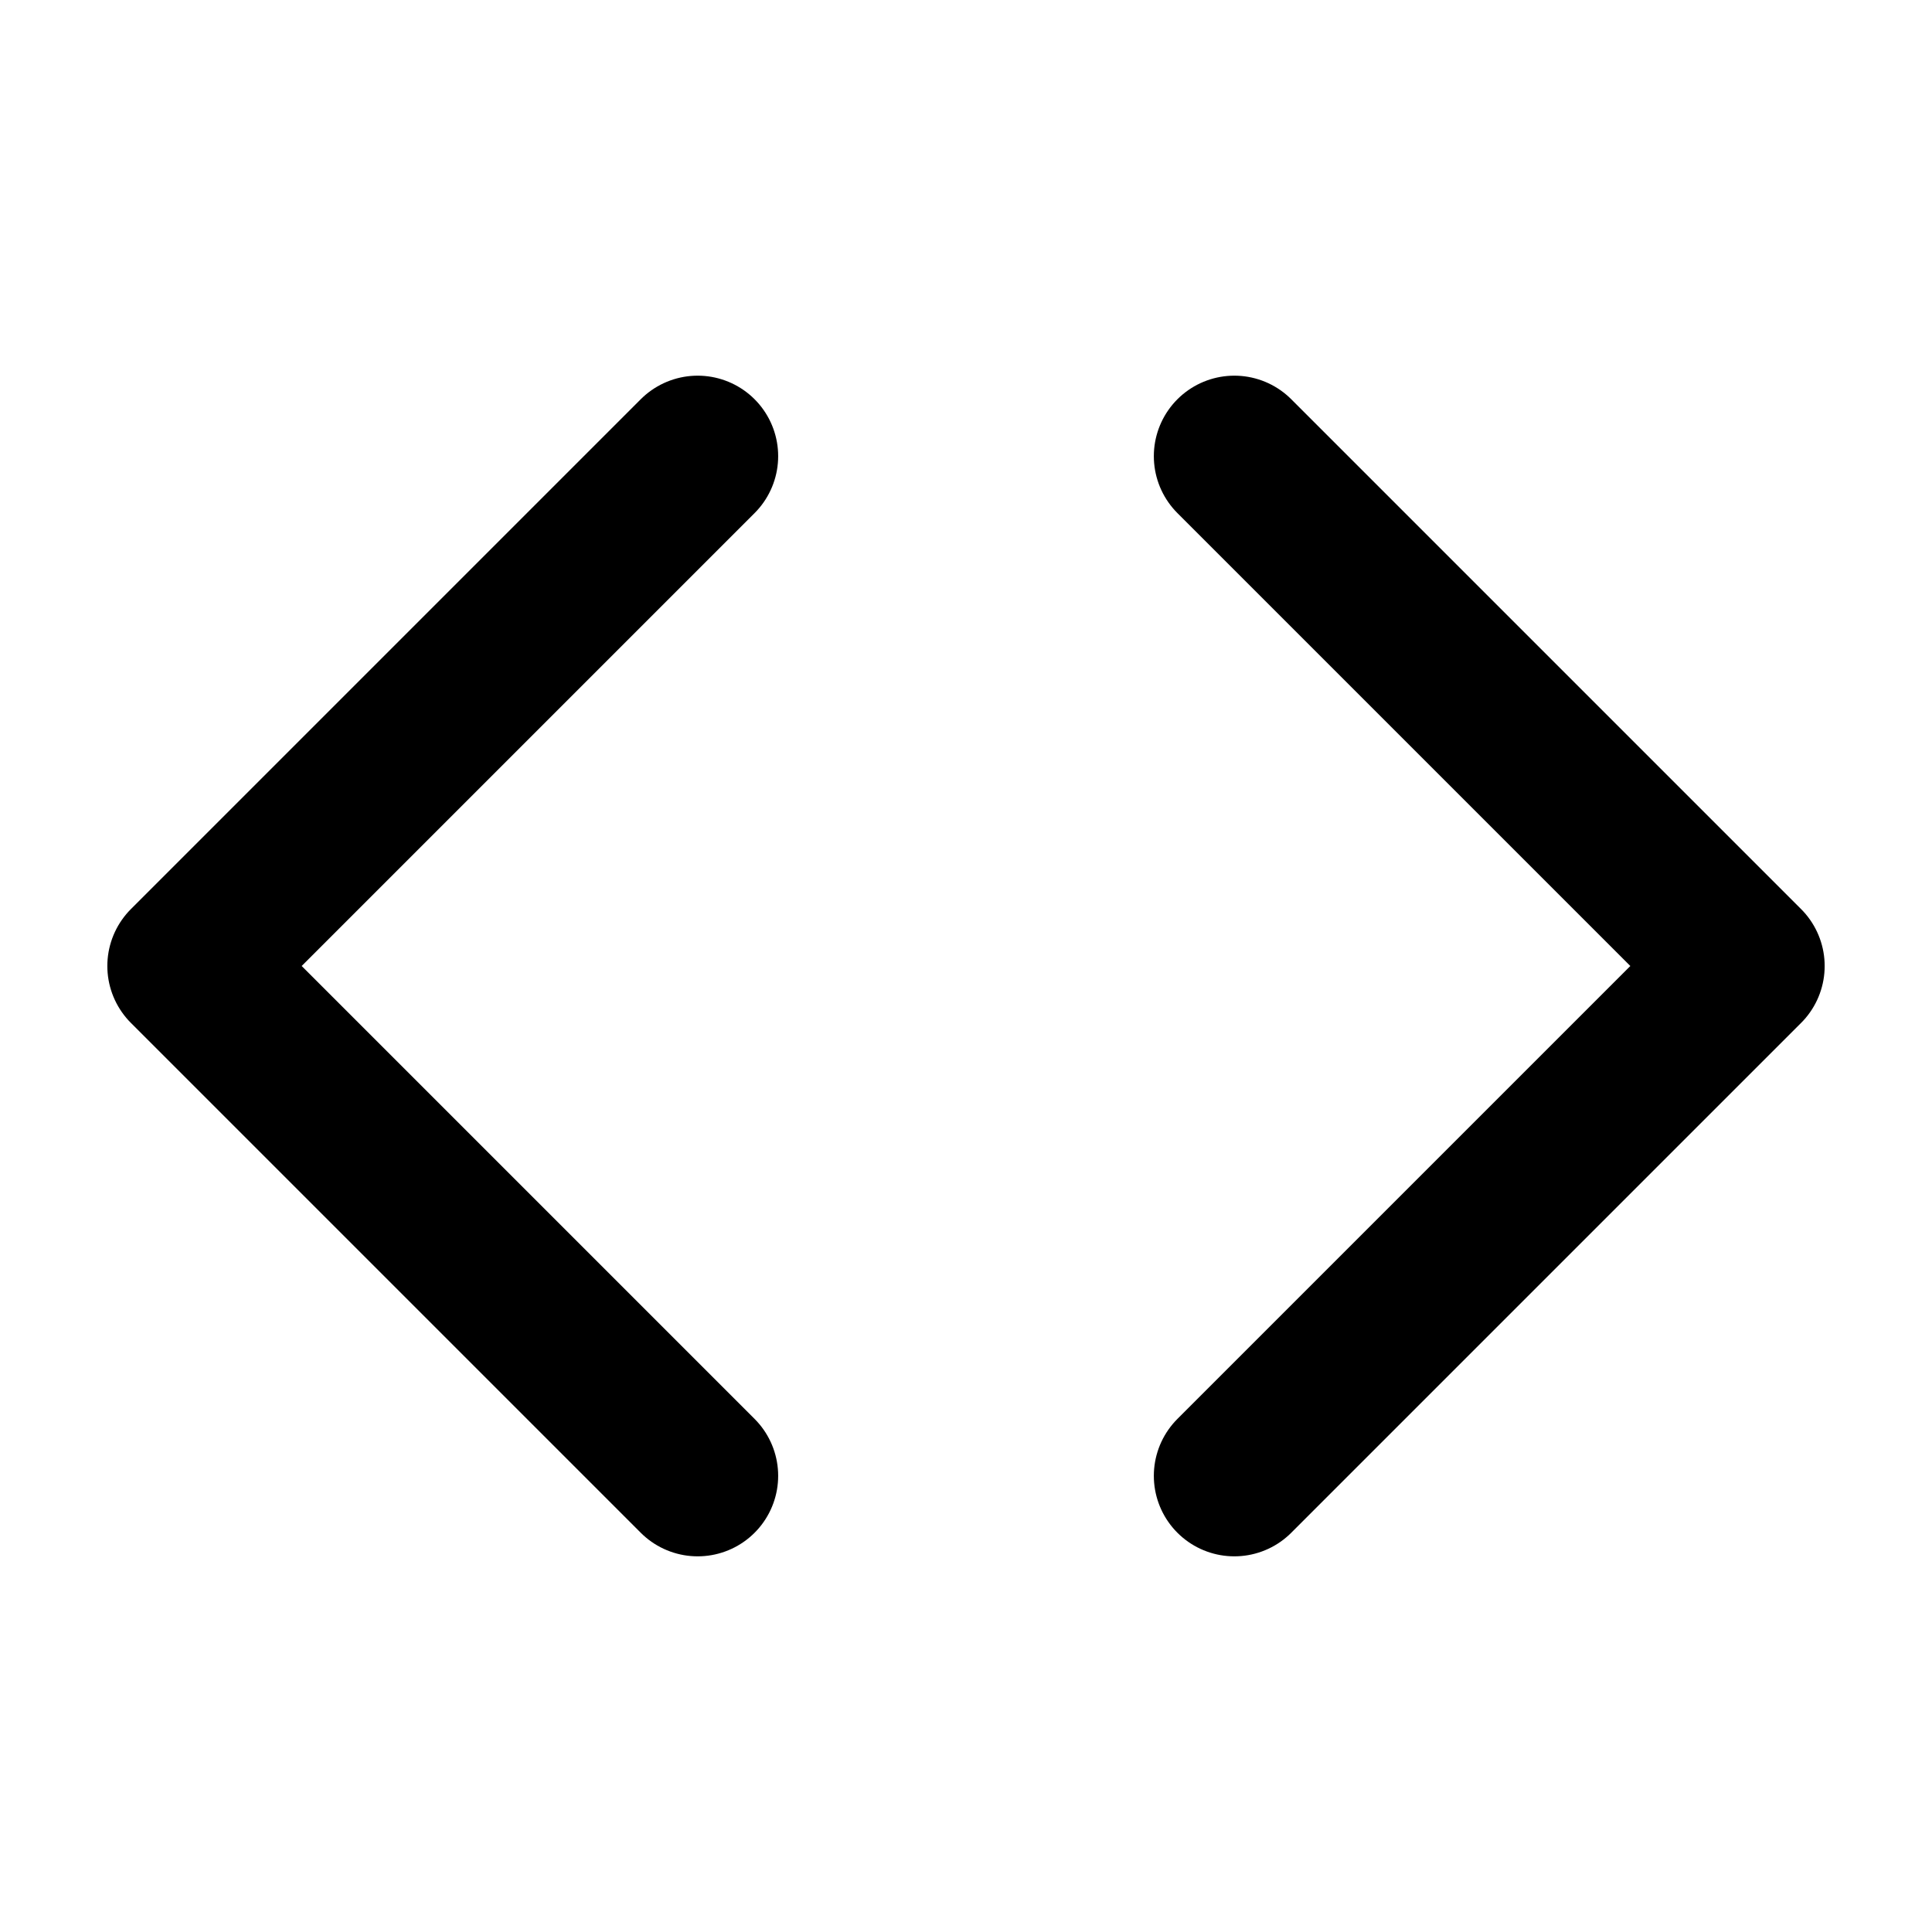
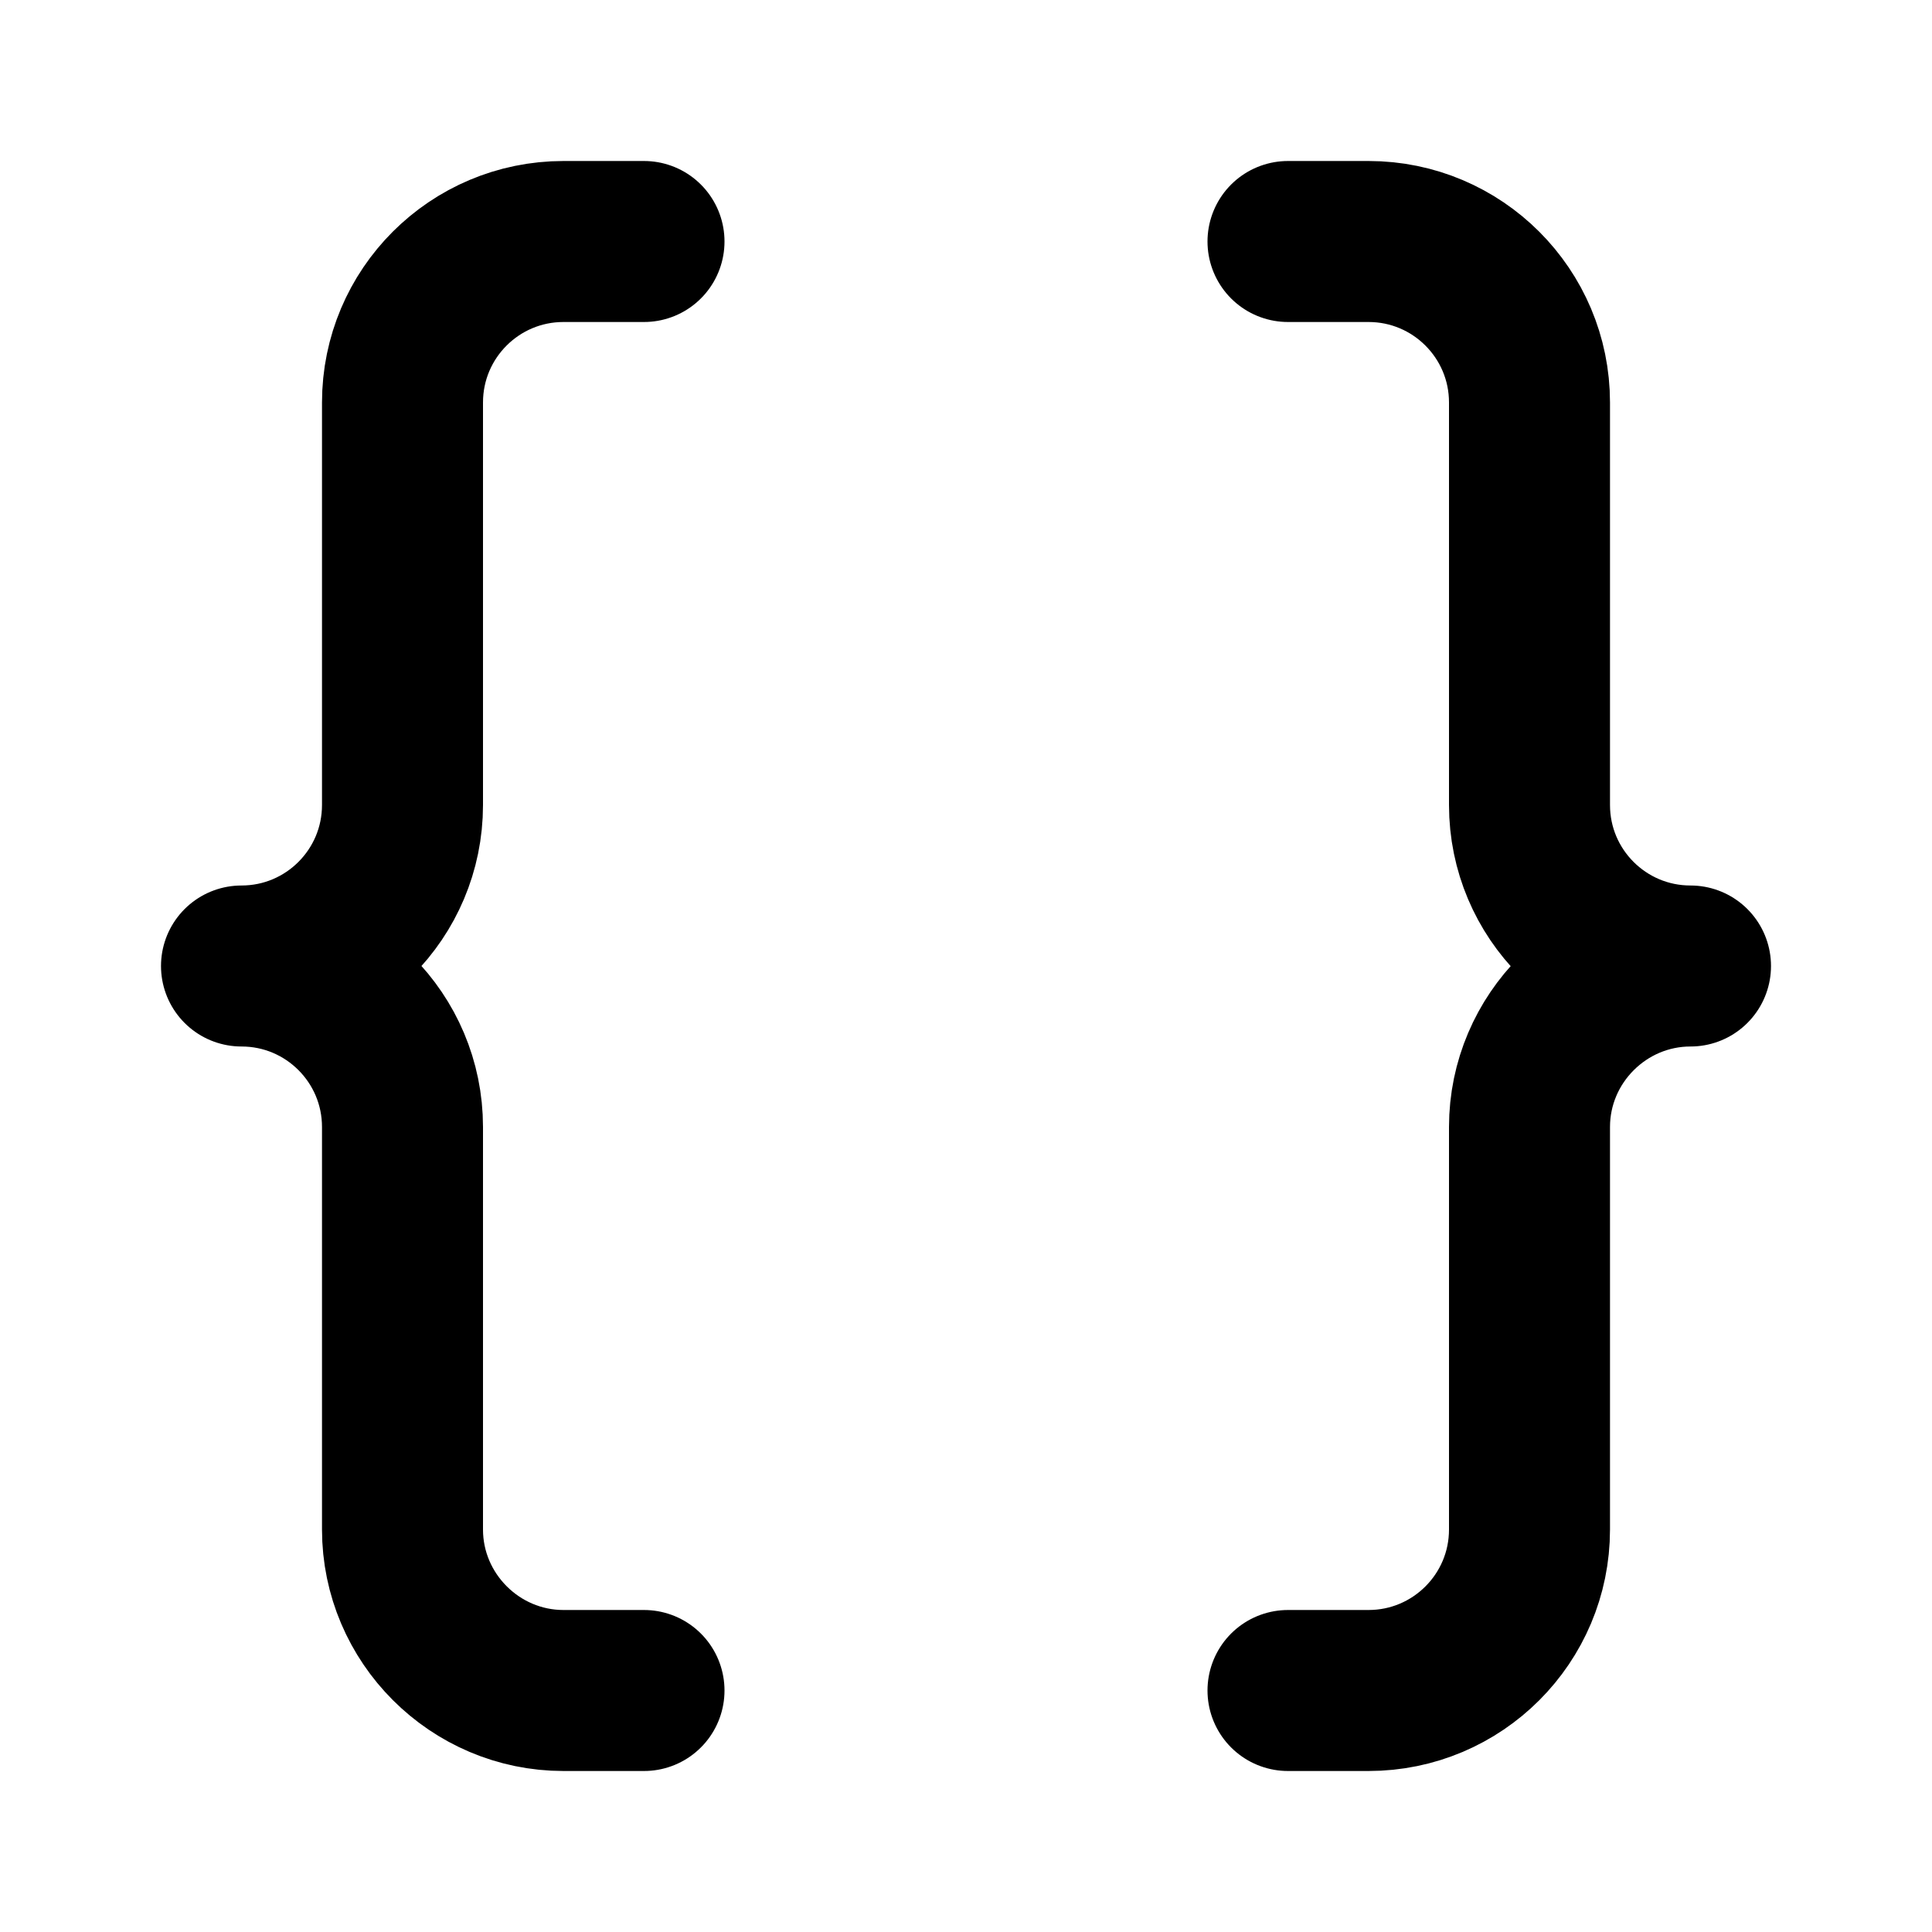
- <svg xmlns="http://www.w3.org/2000/svg" width="18" height="18" view-box="0 0 18 18" fill="none">
-   <polyline points="6.5 13.75 1.75 9 6.5 4.25" fill="none" stroke="currentColor" stroke-linecap="round" stroke-linejoin="round" stroke-width="1.5" />
-   <polyline points="11.5 13.75 16.25 9 11.5 4.25" fill="none" stroke="currentColor" stroke-linecap="round" stroke-linejoin="round" stroke-width="1.5" />
+ <svg xmlns="http://www.w3.org/2000/svg" width="24" height="24" viewBox="0 0 24 24" fill="none" stroke="currentColor" stroke-width="2" stroke-linecap="round" stroke-linejoin="round">
+   <path d="M8 3H7a2 2 0 0 0-2 2v5a2 2 0 0 1-2 2 2 2 0 0 1 2 2v5c0 1.1.9 2 2 2h1" />
+   <path d="M16 21h1a2 2 0 0 0 2-2v-5c0-1.1.9-2 2-2a2 2 0 0 1-2-2V5a2 2 0 0 0-2-2h-1" />
</svg>
